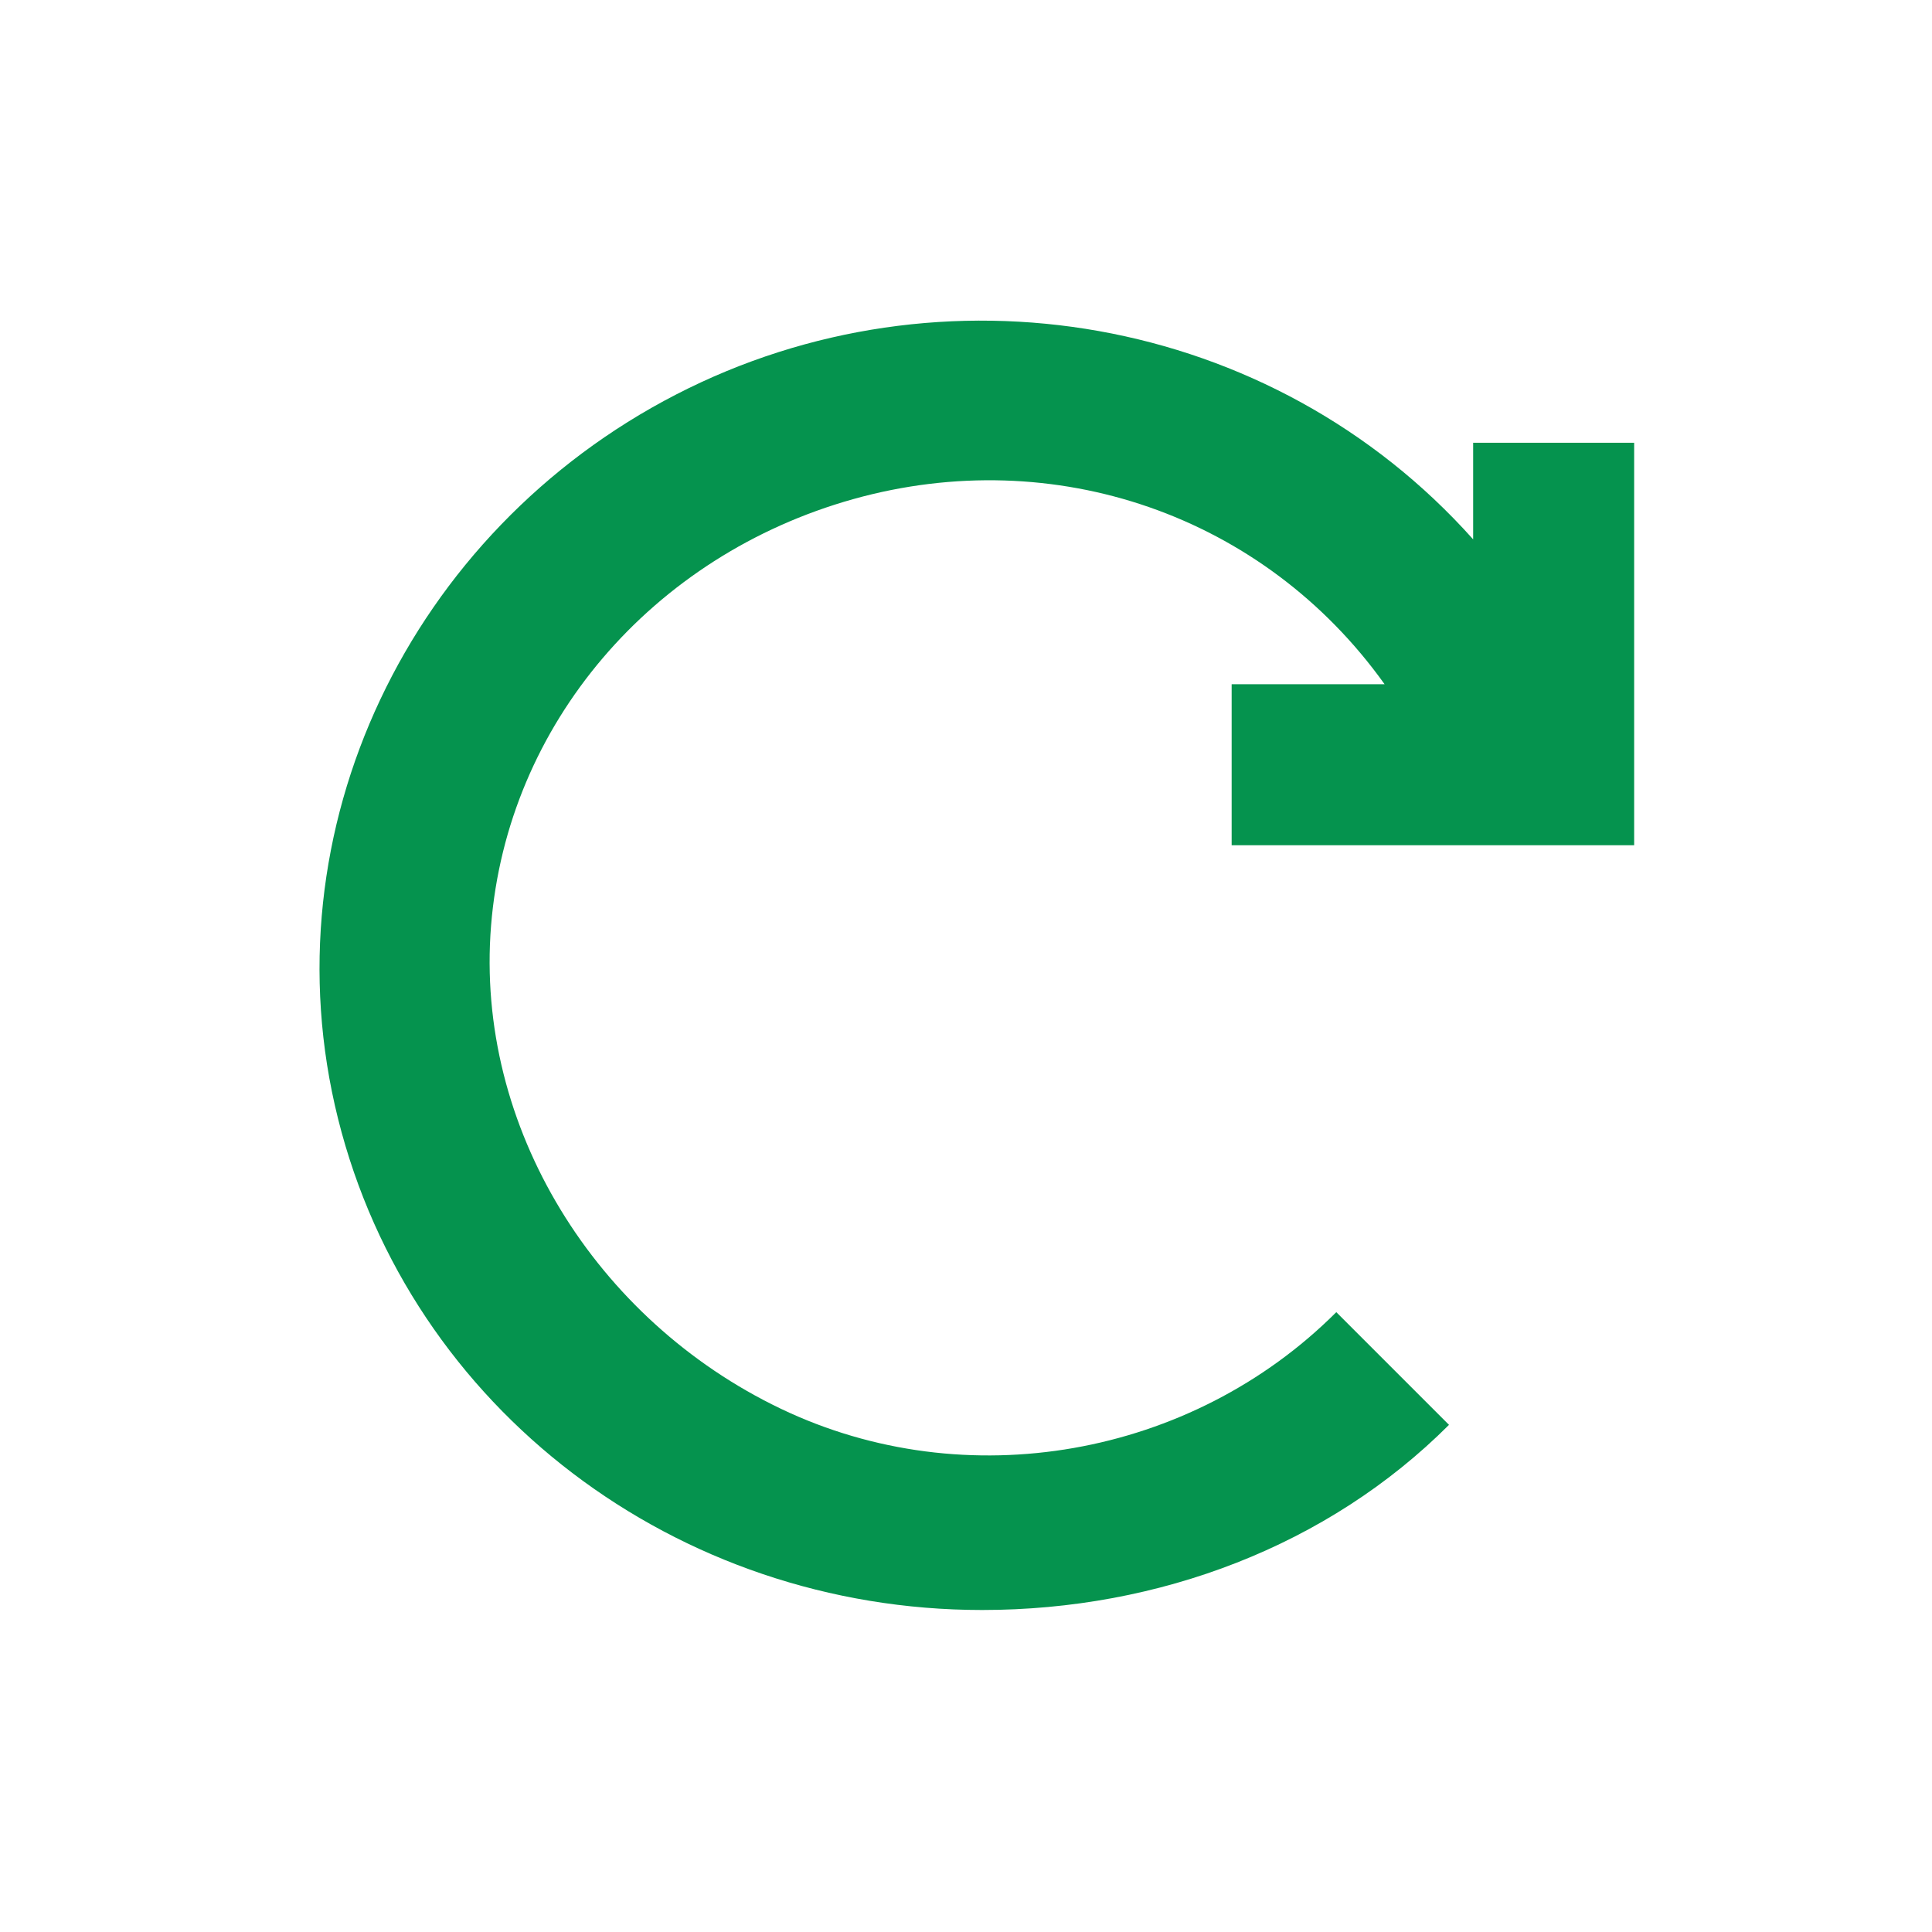
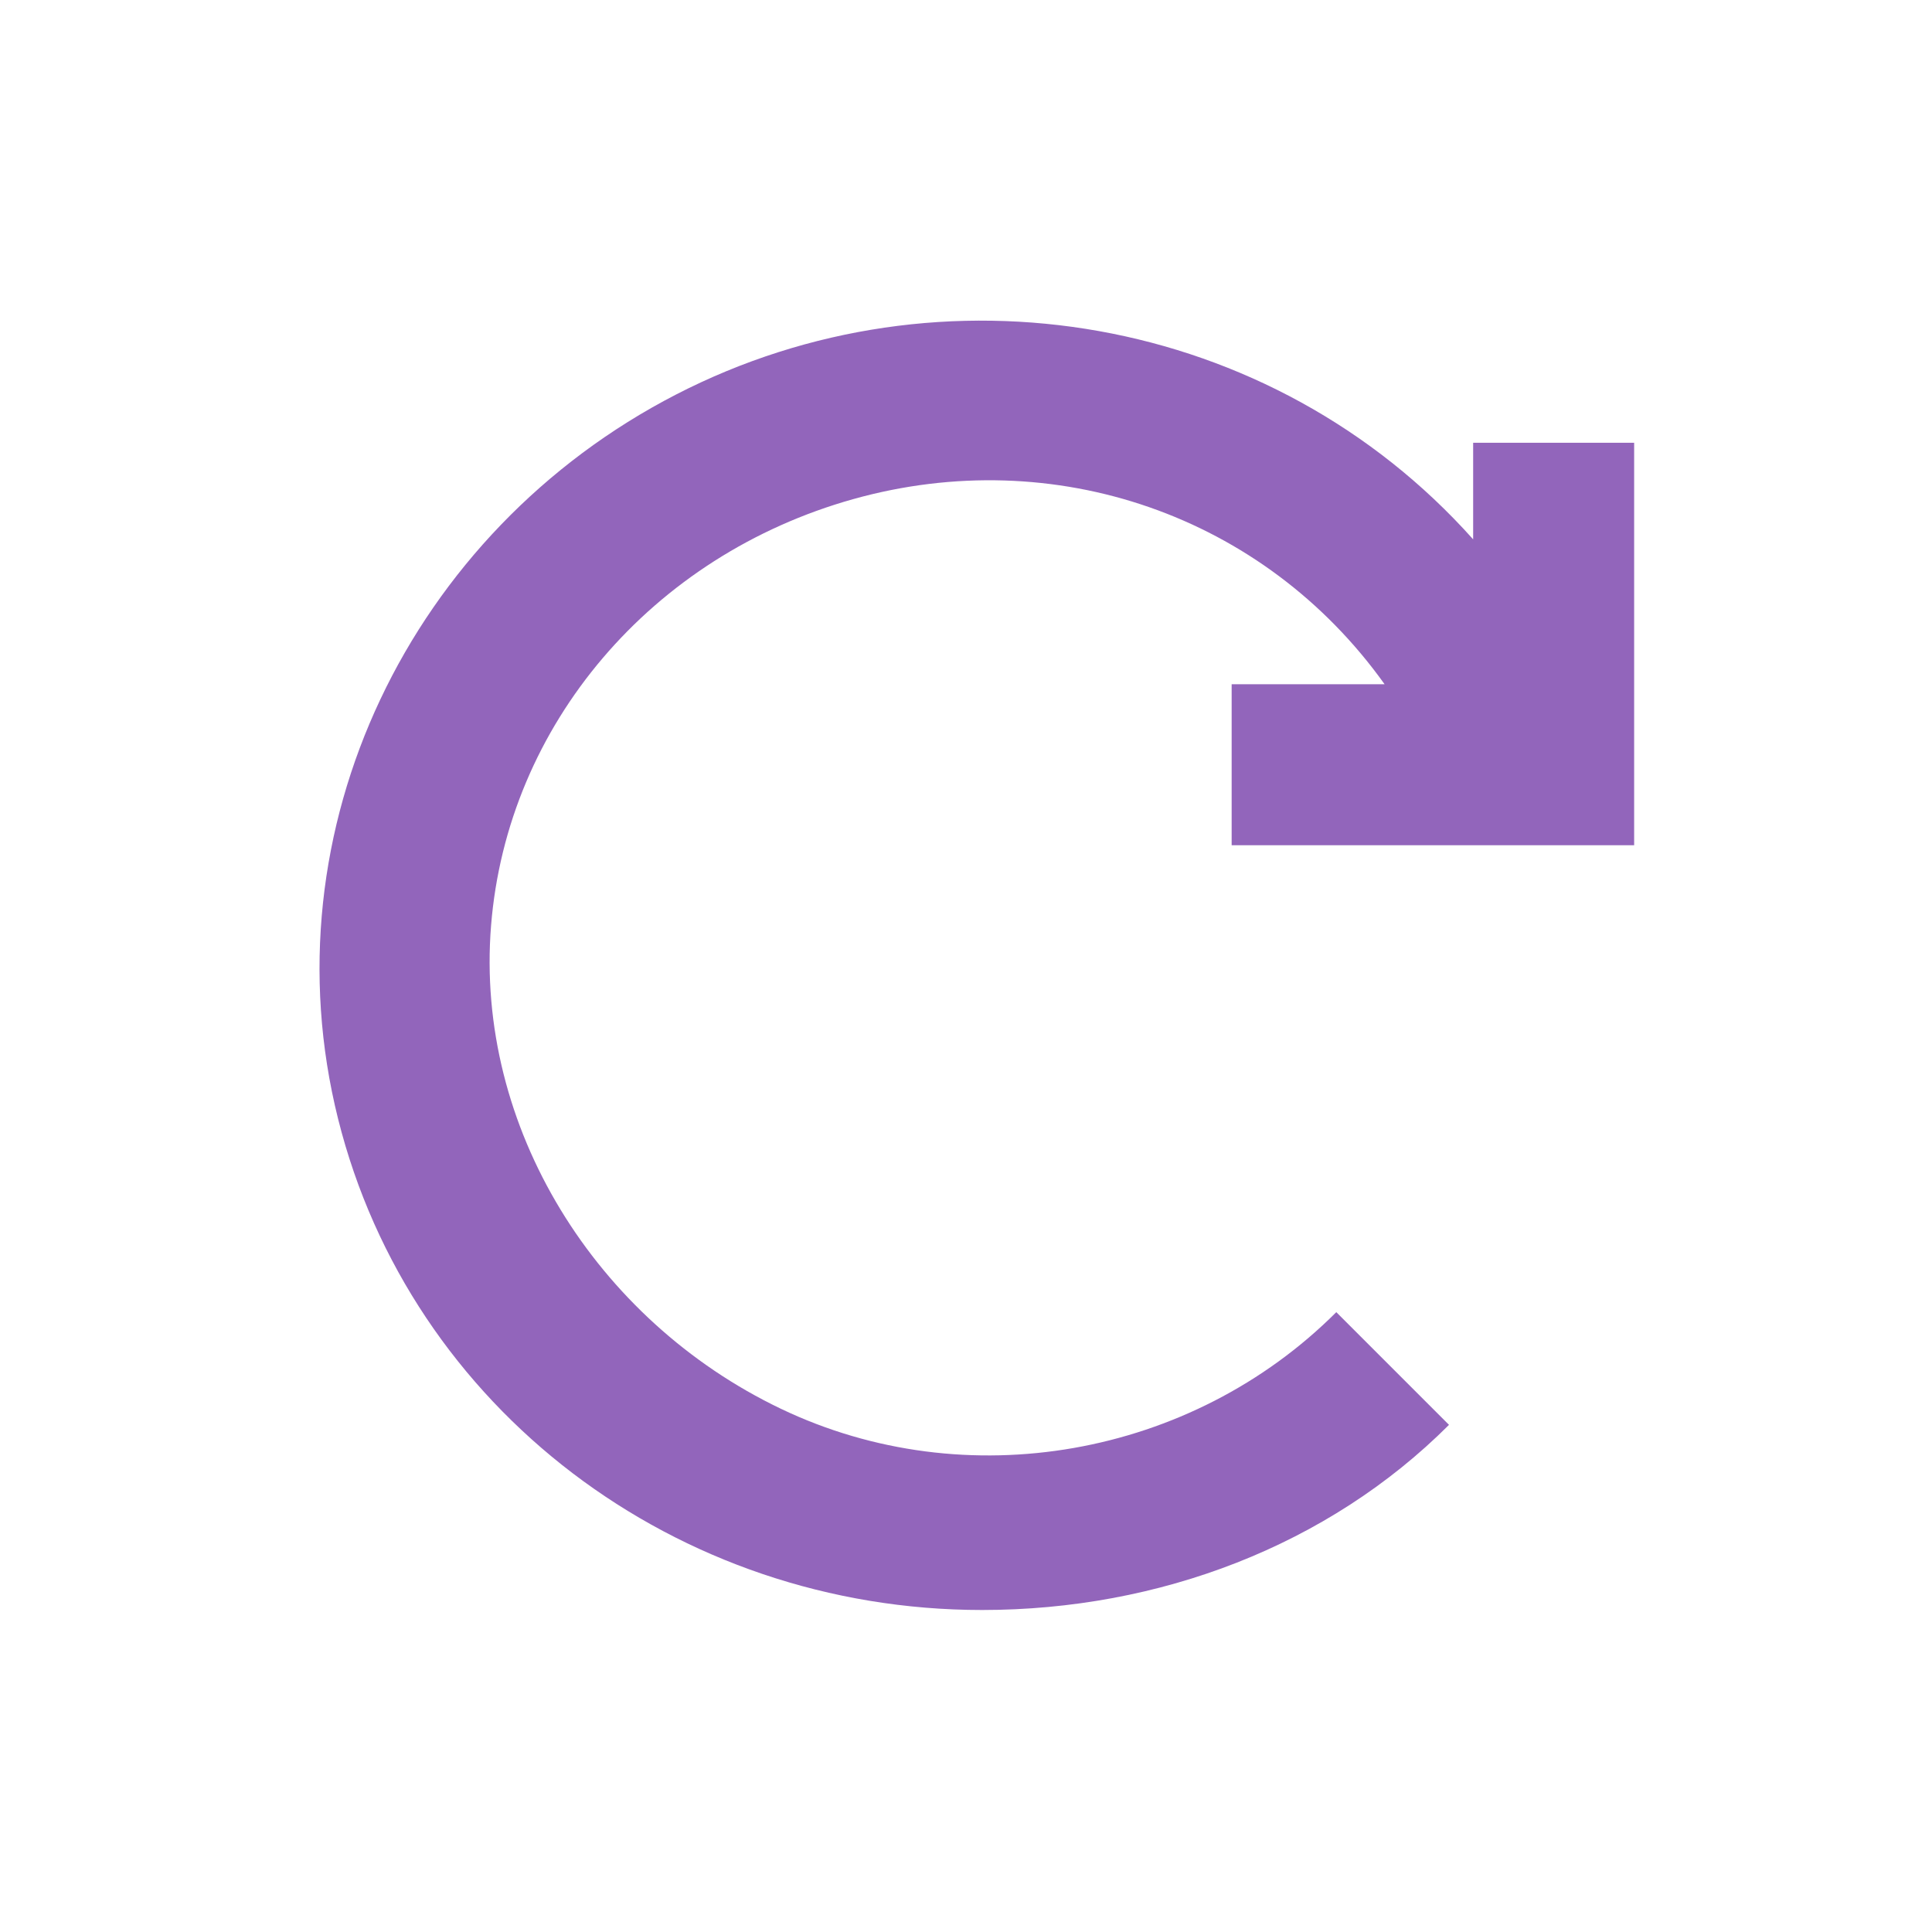
<svg xmlns="http://www.w3.org/2000/svg" version="1.1" id="svg10" x="0px" y="0px" viewBox="0 0 24 24" style="enable-background:new 0 0 24 24;" xml:space="preserve">
  <style type="text/css">
	.st0{fill:none;}
- 	.st1{fill:#05934E;}
+ 	.st1{fill:#9265BB;}
</style>
  <g id="Artboard">
    <g id="ic-update-liliac" transform="translate(2, 2)">
      <polygon id="Rectangle_4642" class="st0" points="0,0 20,0 20,20 0,20   " />
      <path id="Path_18962" class="st1" d="M13.2,8.5h5.1v-5h-2v1.2c-2.5-2.8-6.6-3.5-9.9-1.8    s-5.1,5.4-4.2,9s4.2,6.1,8,6.1c2.2,0,4.3-0.8,5.8-2.3l-1.4-1.4c-1.8,1.8-4.6,2.3-6.9,1.2s-3.8-3.5-3.6-6s2-4.6,4.5-5.3    s5.1,0.2,6.6,2.3h-1.9v2H13.2z" />
    </g>
  </g>
</svg>
